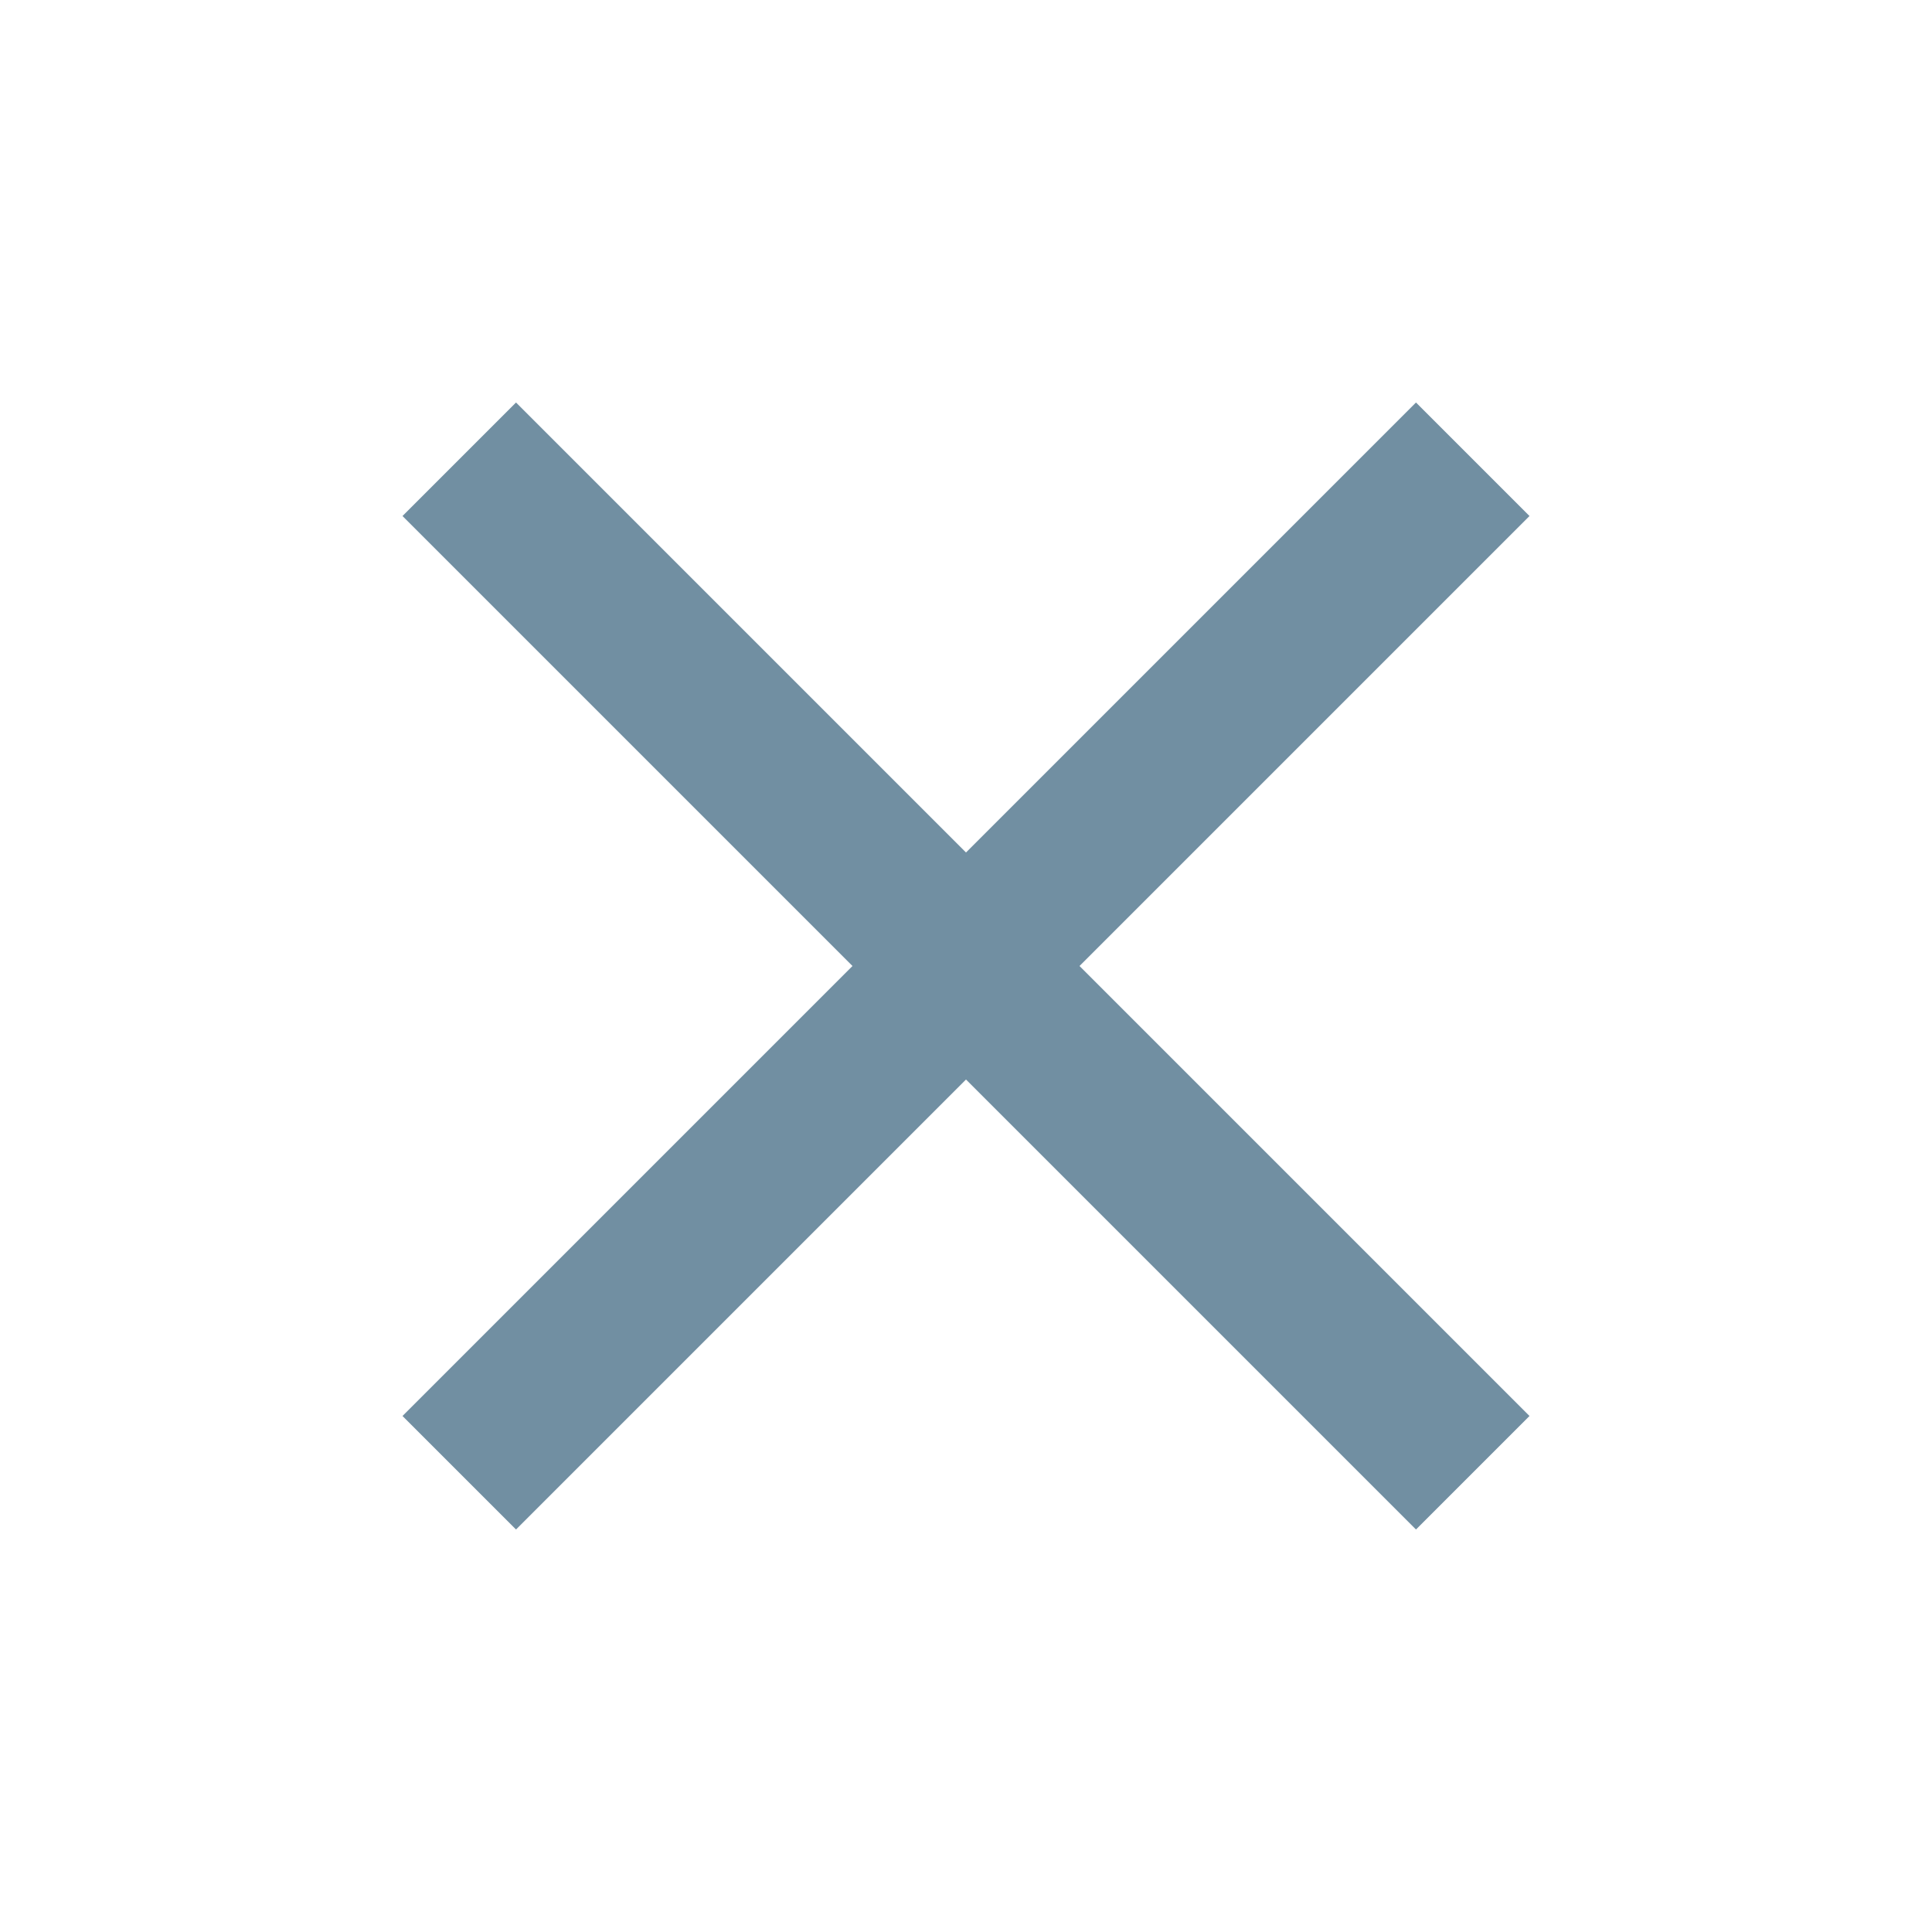
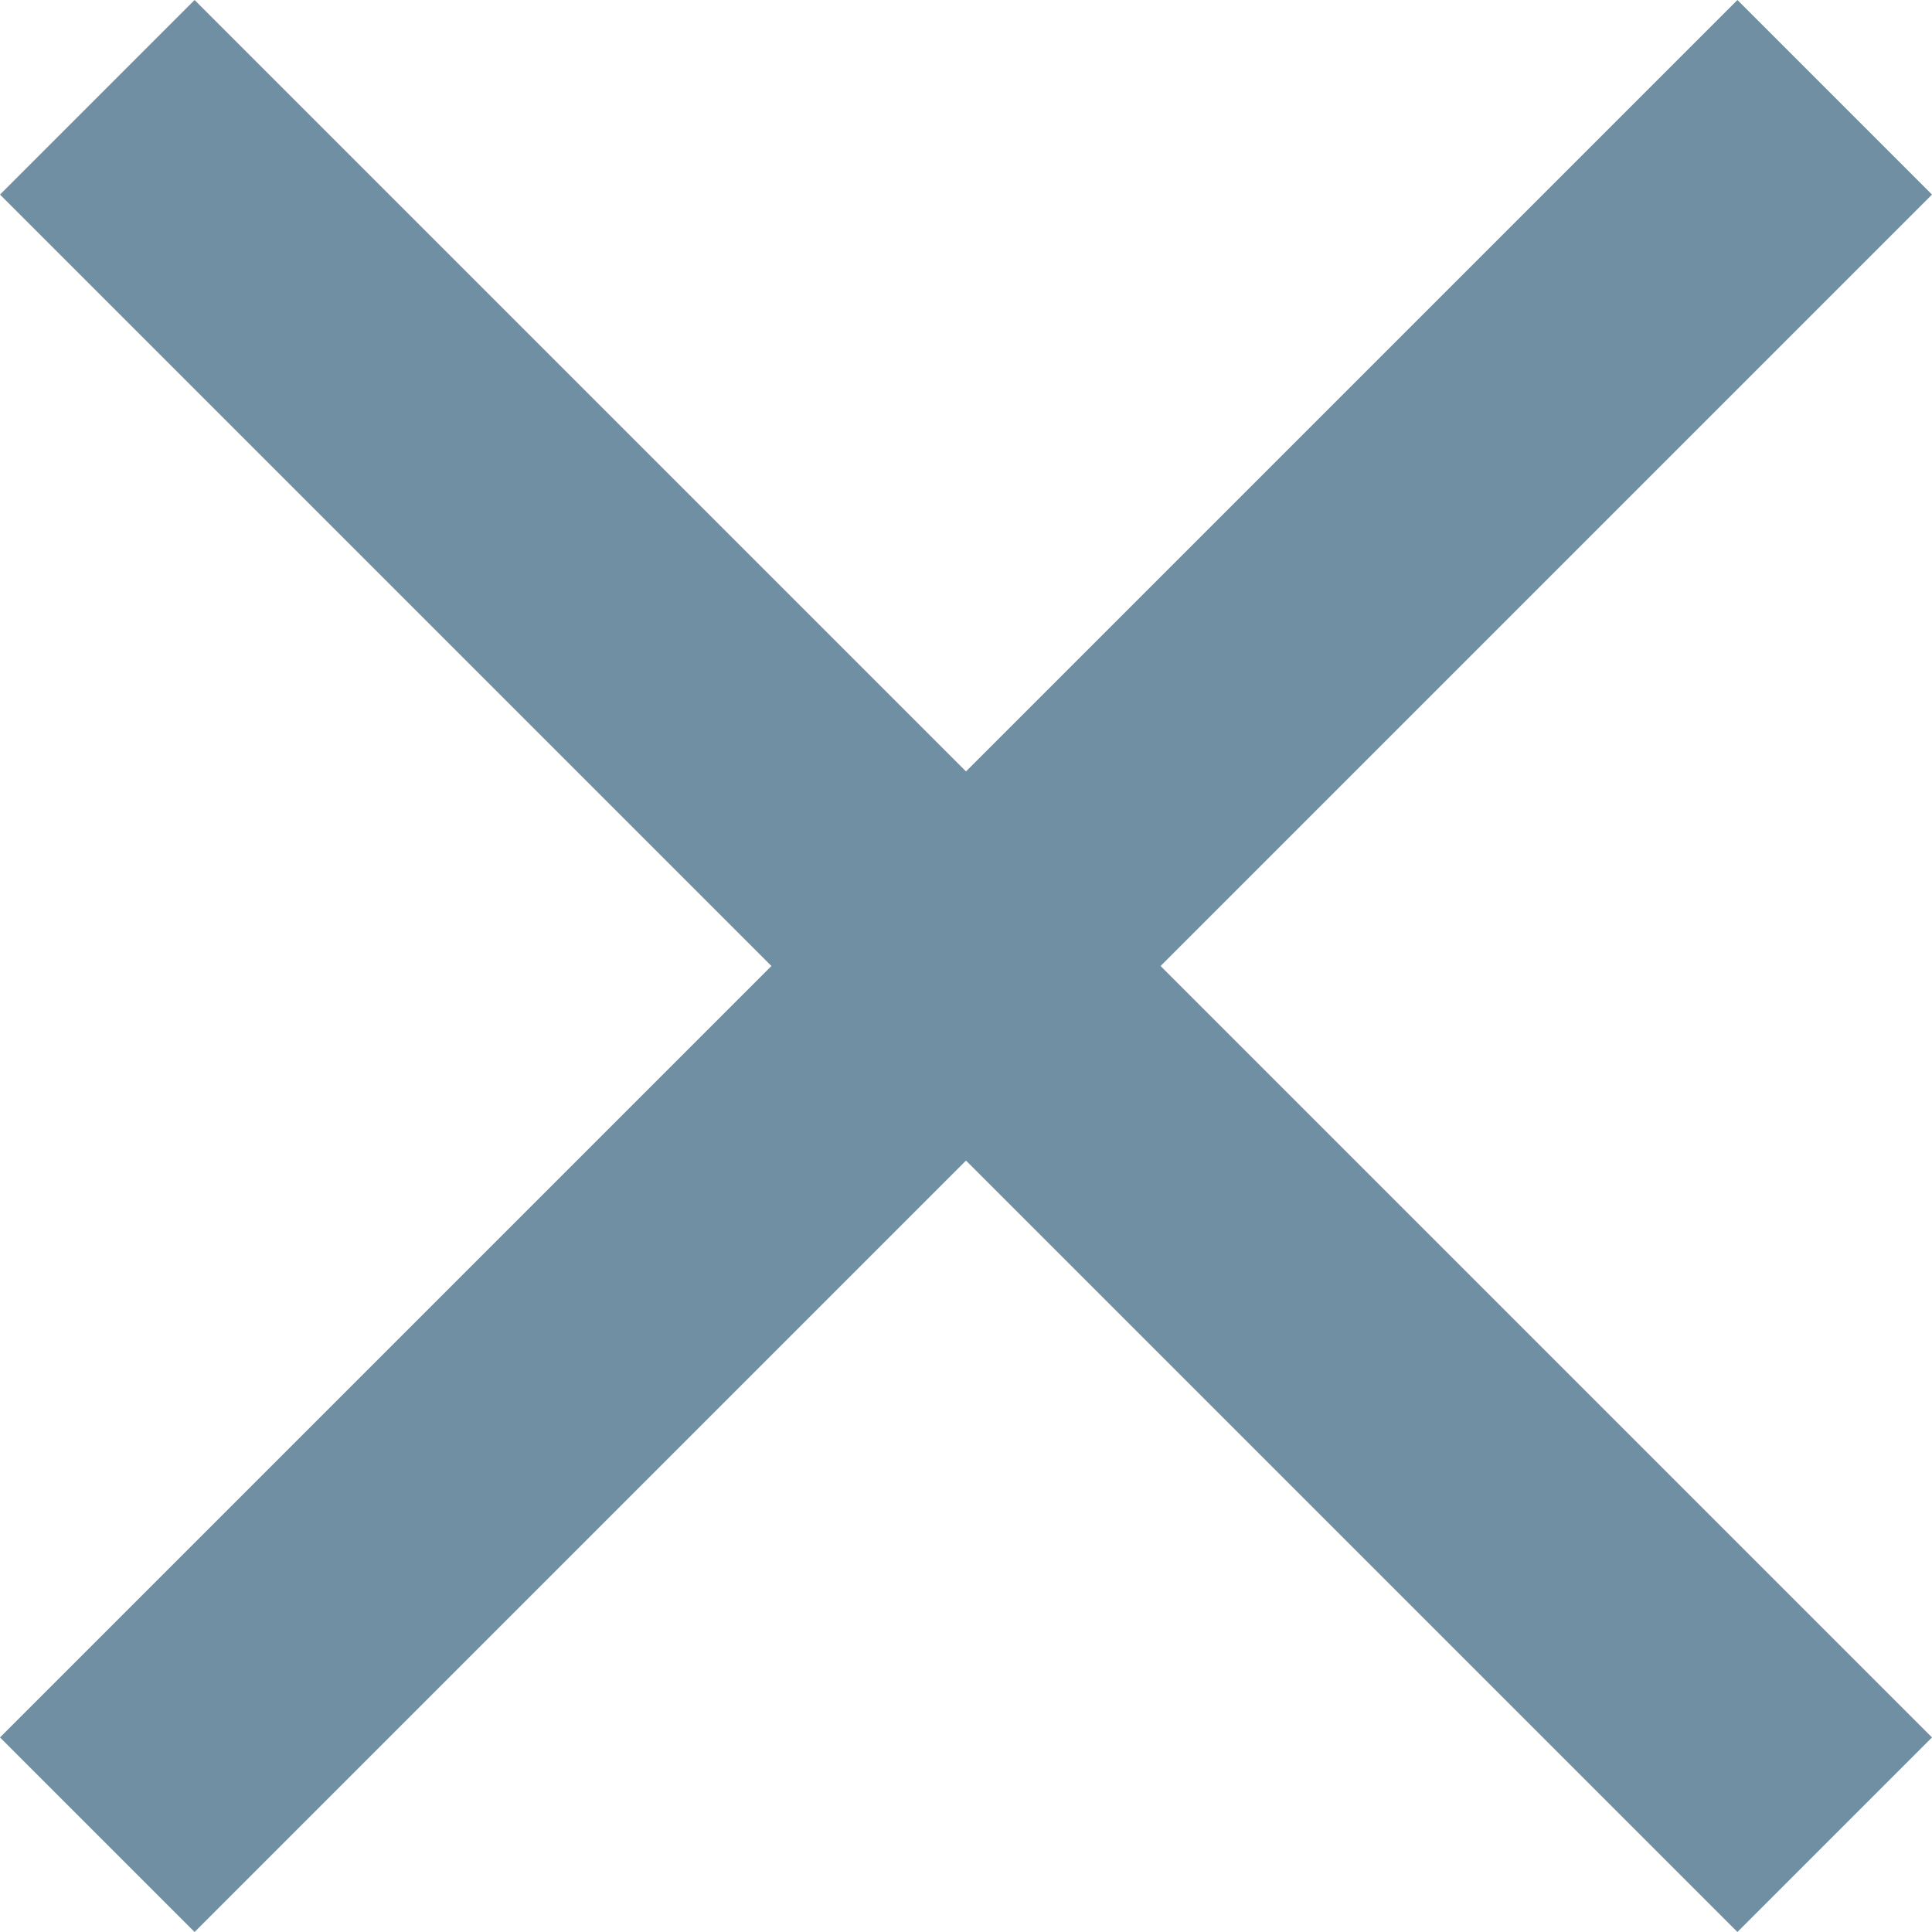
- <svg xmlns="http://www.w3.org/2000/svg" width="24" height="24" viewBox="0 0 24 24">
-   <defs>
-     <style>.a{fill:#718fa2;}.b{fill:none;}</style>
-   </defs>
-   <path class="a" d="M19,6.41,17.59,5,12,10.59,6.41,5,5,6.41,10.59,12,5,17.59,6.41,19,12,13.41,17.59,19,19,17.59,13.41,12Z" />
-   <path class="b" d="M0,0H24V24H0Z" />
+ <svg xmlns="http://www.w3.org/2000/svg" width="14" height="14" viewBox="0 0 14 14" fill="none">
+   <path d="M14 1.41L12.59 0L7 5.59L1.41 0L0 1.41L5.59 7L0 12.59L1.41 14L7 8.41L12.59 14L14 12.59L8.41 7L14 1.41Z" fill="#718FA2" />
</svg>
